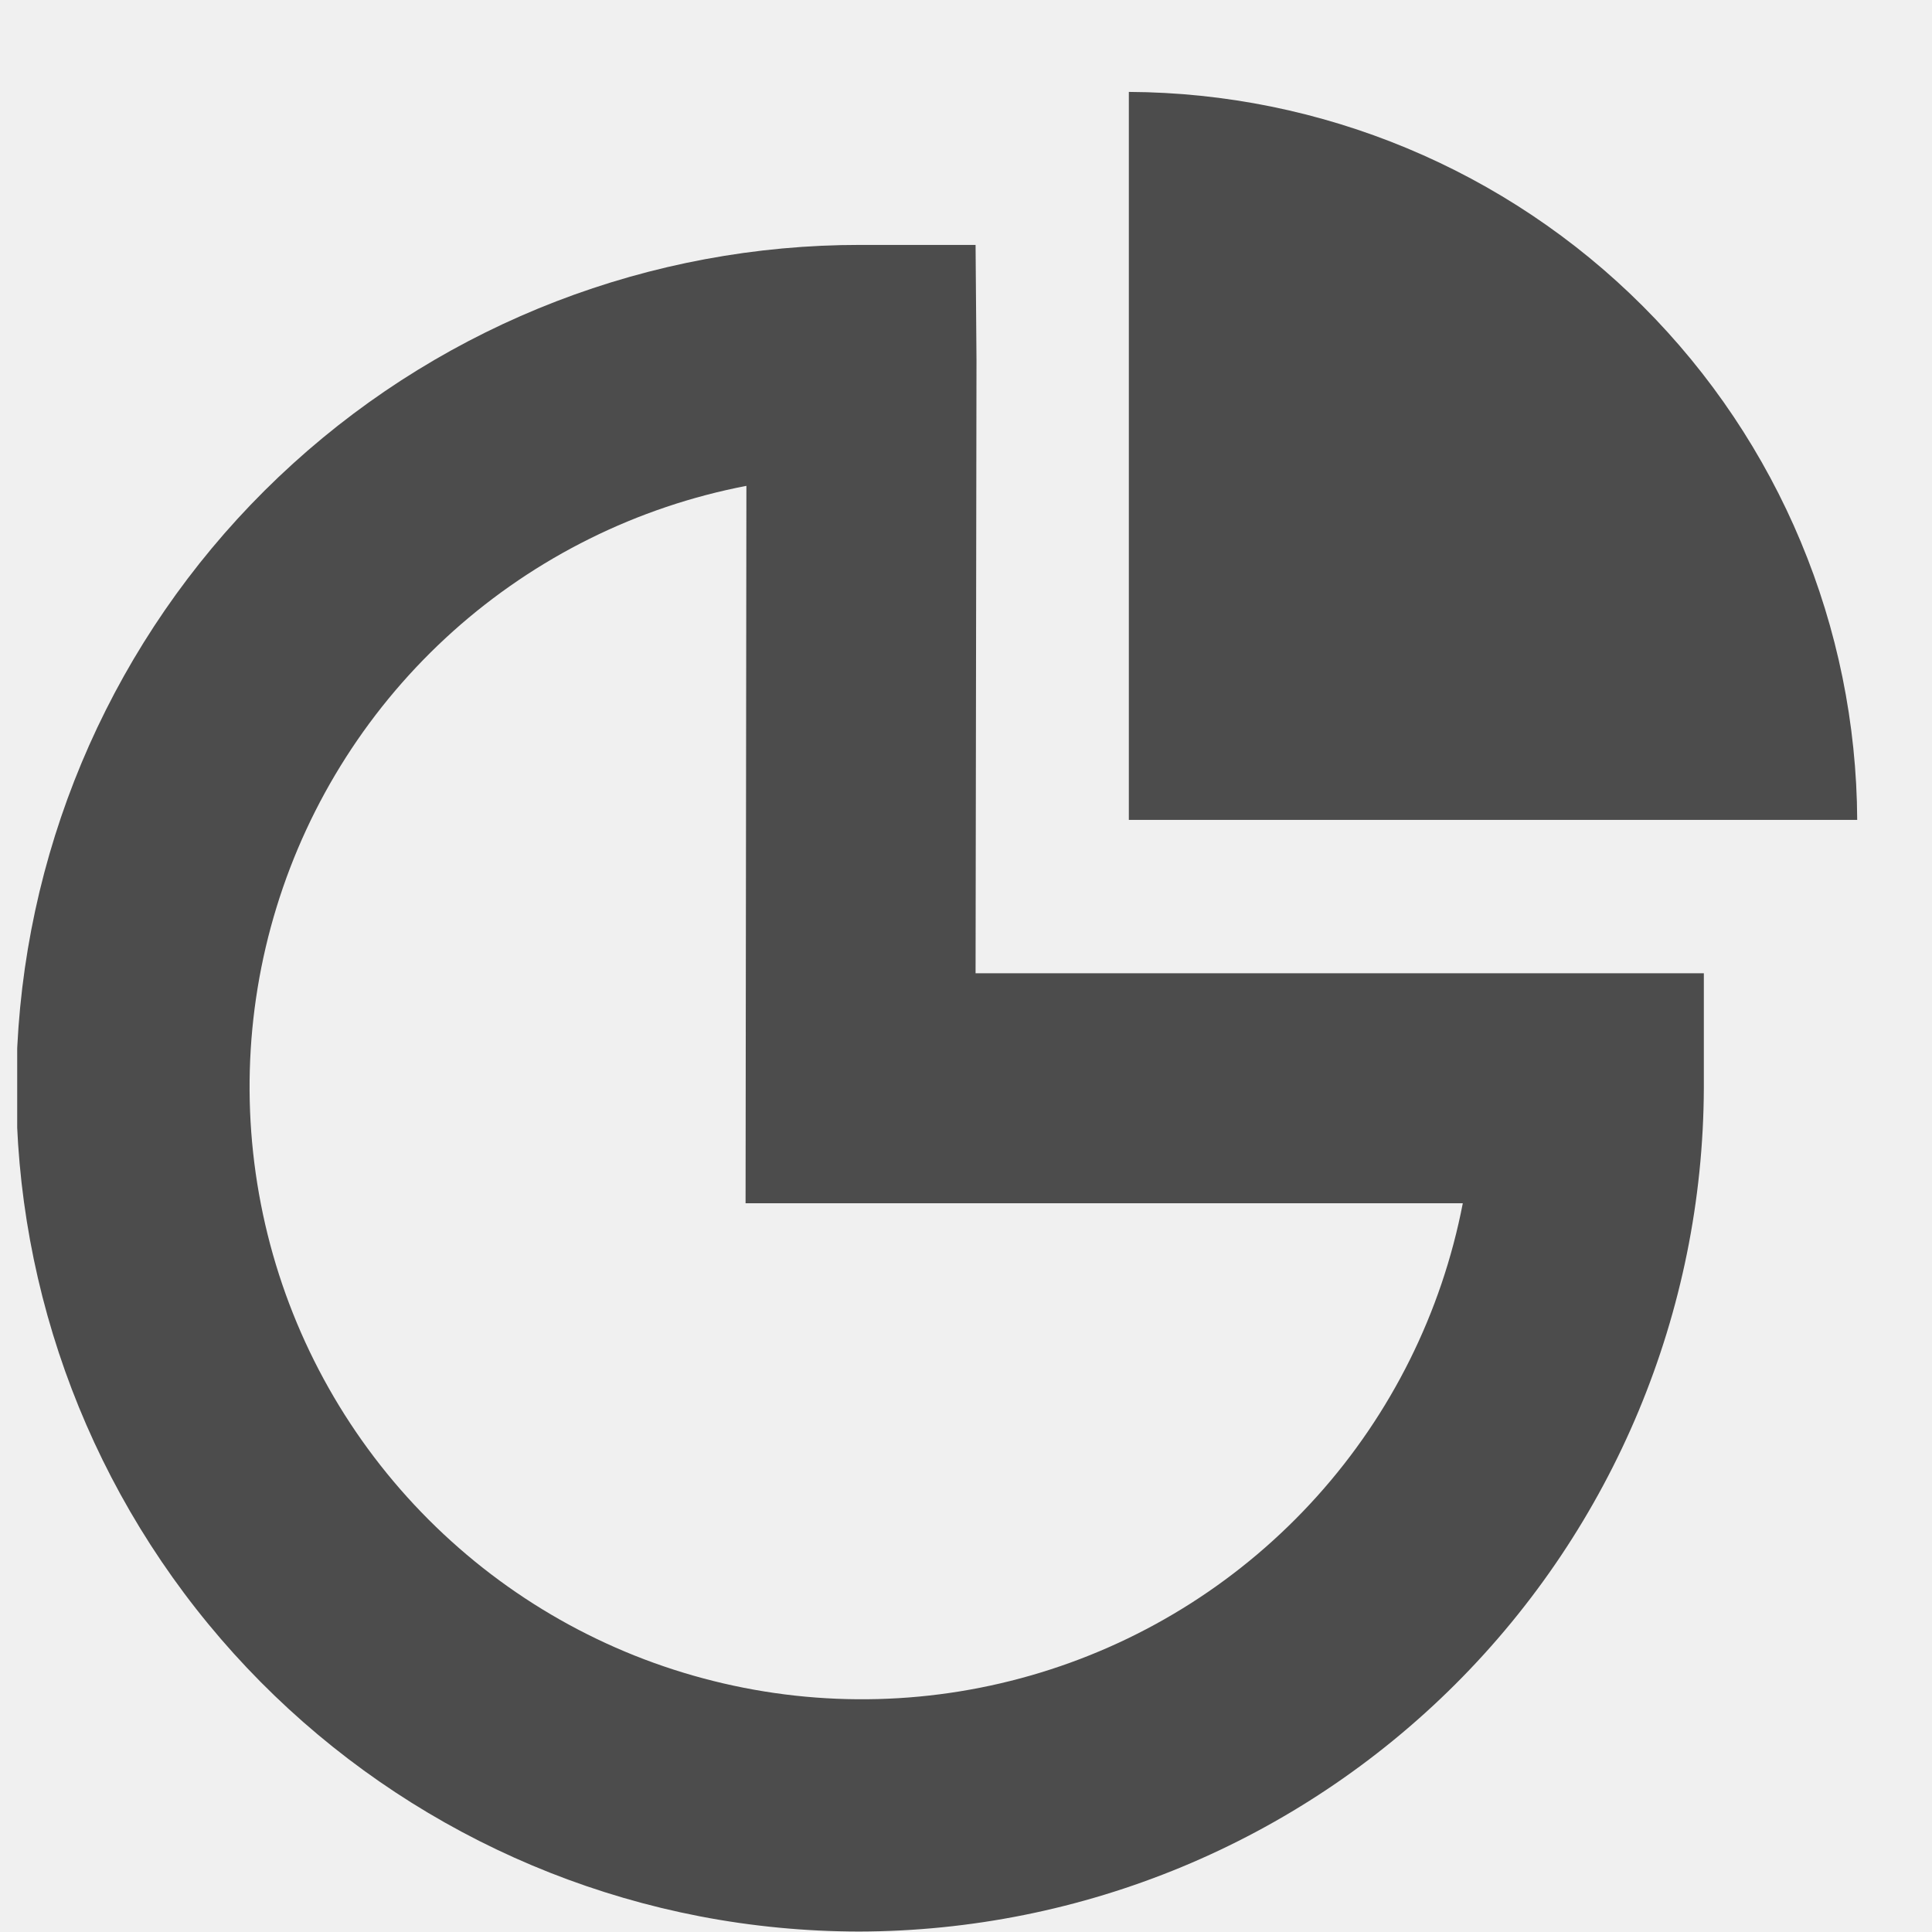
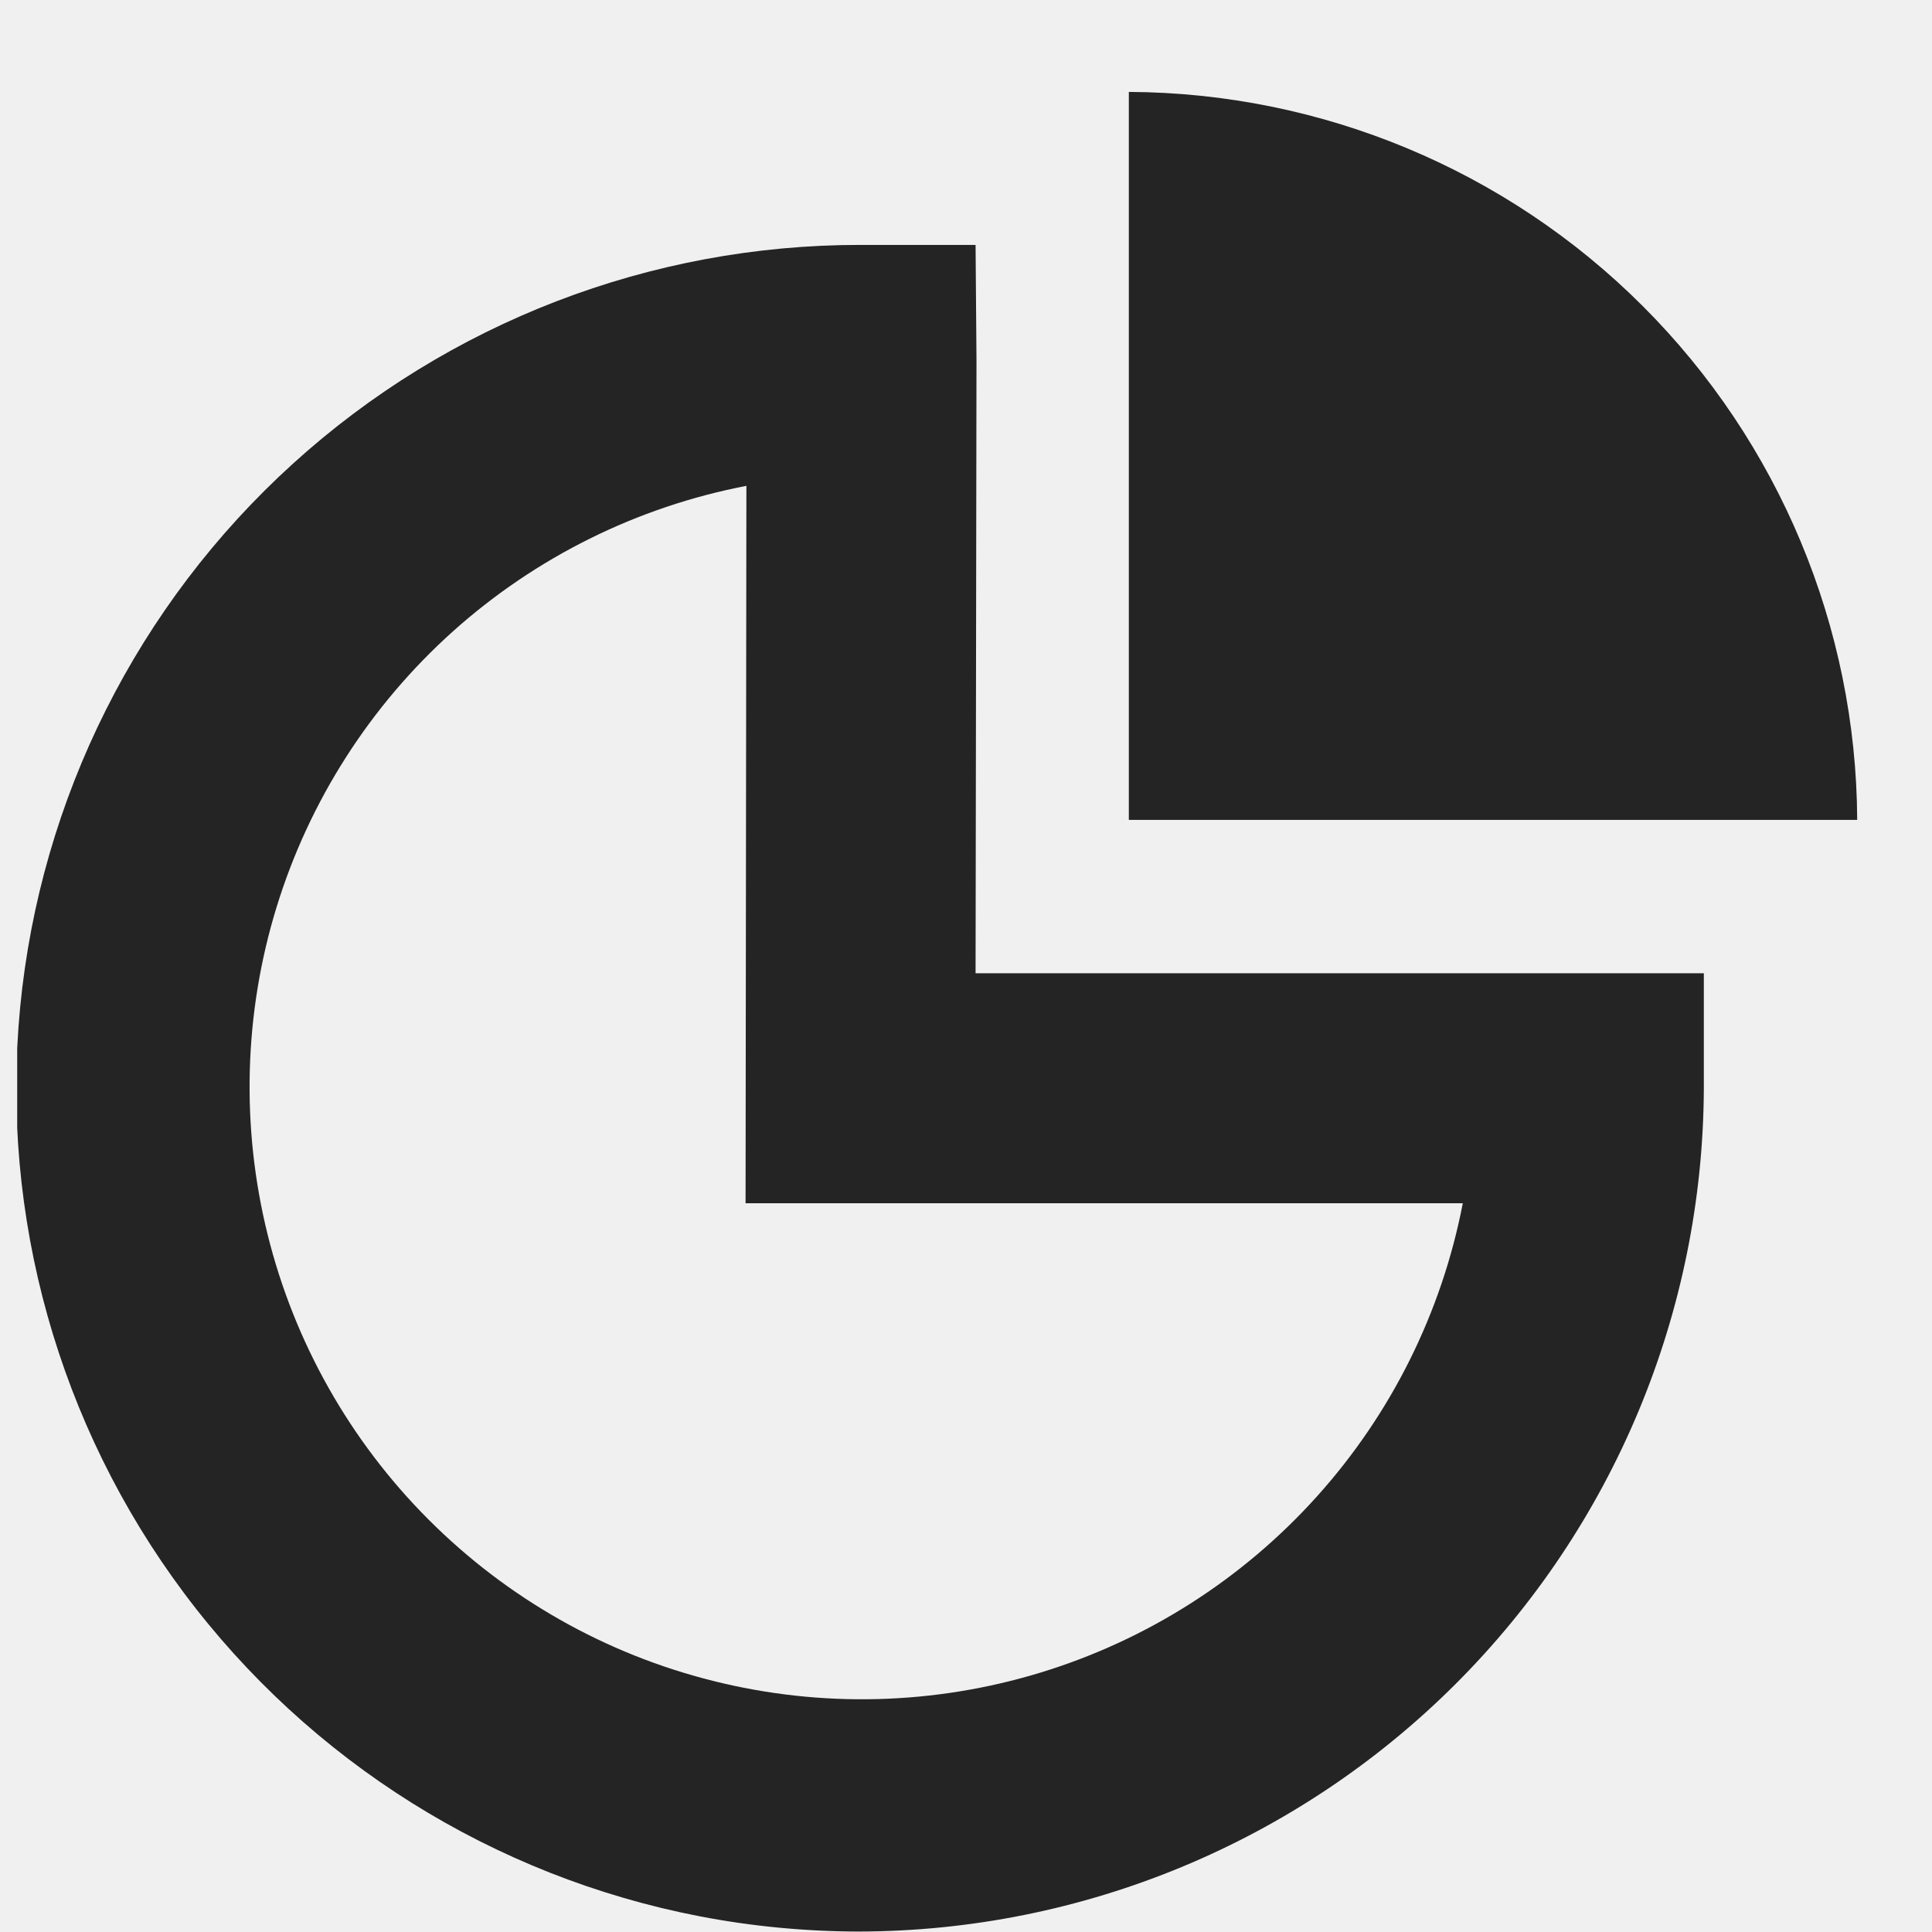
<svg xmlns="http://www.w3.org/2000/svg" width="21" height="21" viewBox="0 0 21 21" fill="none">
  <g clip-path="url(#clip0_3_98)">
-     <path d="M10.614 3.912L10.604 2.662H9.354C7.073 2.66 4.873 3.507 3.184 5.04C1.495 6.572 0.438 8.68 0.219 10.95C0 13.22 0.636 15.49 2.001 17.317C3.367 19.144 5.364 20.396 7.604 20.829C8.174 20.939 8.754 20.994 9.335 20.995C11.767 20.991 14.098 20.025 15.819 18.307C17.54 16.589 18.511 14.26 18.52 11.829V10.579H10.604L10.614 3.912ZM15.9 13.079C15.671 14.265 15.123 15.367 14.315 16.265C13.507 17.164 12.469 17.826 11.314 18.179C10.158 18.533 8.928 18.565 7.756 18.272C6.583 17.98 5.513 17.373 4.659 16.518C3.805 15.663 3.2 14.592 2.909 13.419C2.618 12.246 2.651 11.016 3.006 9.861C3.361 8.706 4.024 7.669 4.924 6.862C5.824 6.056 6.926 5.509 8.113 5.281L8.104 13.079H15.9Z" fill="#2F2F2F" fill-opacity="0.85" />
-     <path d="M12.27 0.999V8.912H20.187C20.177 6.816 19.339 4.809 17.856 3.327C16.374 1.845 14.366 1.009 12.27 0.999Z" fill="#2F2F2F" fill-opacity="0.85" />
+     <path d="M10.614 3.912L10.604 2.662H9.354C7.073 2.66 4.873 3.507 3.184 5.04C1.495 6.572 0.438 8.68 0.219 10.95C0 13.22 0.636 15.49 2.001 17.317C3.367 19.144 5.364 20.396 7.604 20.829C8.174 20.939 8.754 20.994 9.335 20.995C11.767 20.991 14.098 20.025 15.819 18.307C17.54 16.589 18.511 14.26 18.52 11.829V10.579H10.604L10.614 3.912ZM15.9 13.079C15.671 14.265 15.123 15.367 14.315 16.265C13.507 17.164 12.469 17.826 11.314 18.179C10.158 18.533 8.928 18.565 7.756 18.272C6.583 17.98 5.513 17.373 4.659 16.518C3.805 15.663 3.2 14.592 2.909 13.419C2.618 12.246 2.651 11.016 3.006 9.861C3.361 8.706 4.024 7.669 4.924 6.862C5.824 6.056 6.926 5.509 8.113 5.281L8.104 13.079H15.9Z" fill="#000" fill-opacity="0.85" />
+     <path d="M12.27 0.999V8.912H20.187C20.177 6.816 19.339 4.809 17.856 3.327C16.374 1.845 14.366 1.009 12.27 0.999Z" fill="#000" fill-opacity="0.85" />
  </g>
  <defs>
    <clipPath id="clip0_3_98">
      <rect width="20" height="20" fill="white" transform="translate(0.18692 0.995331)" />
    </clipPath>
  </defs>
</svg>
